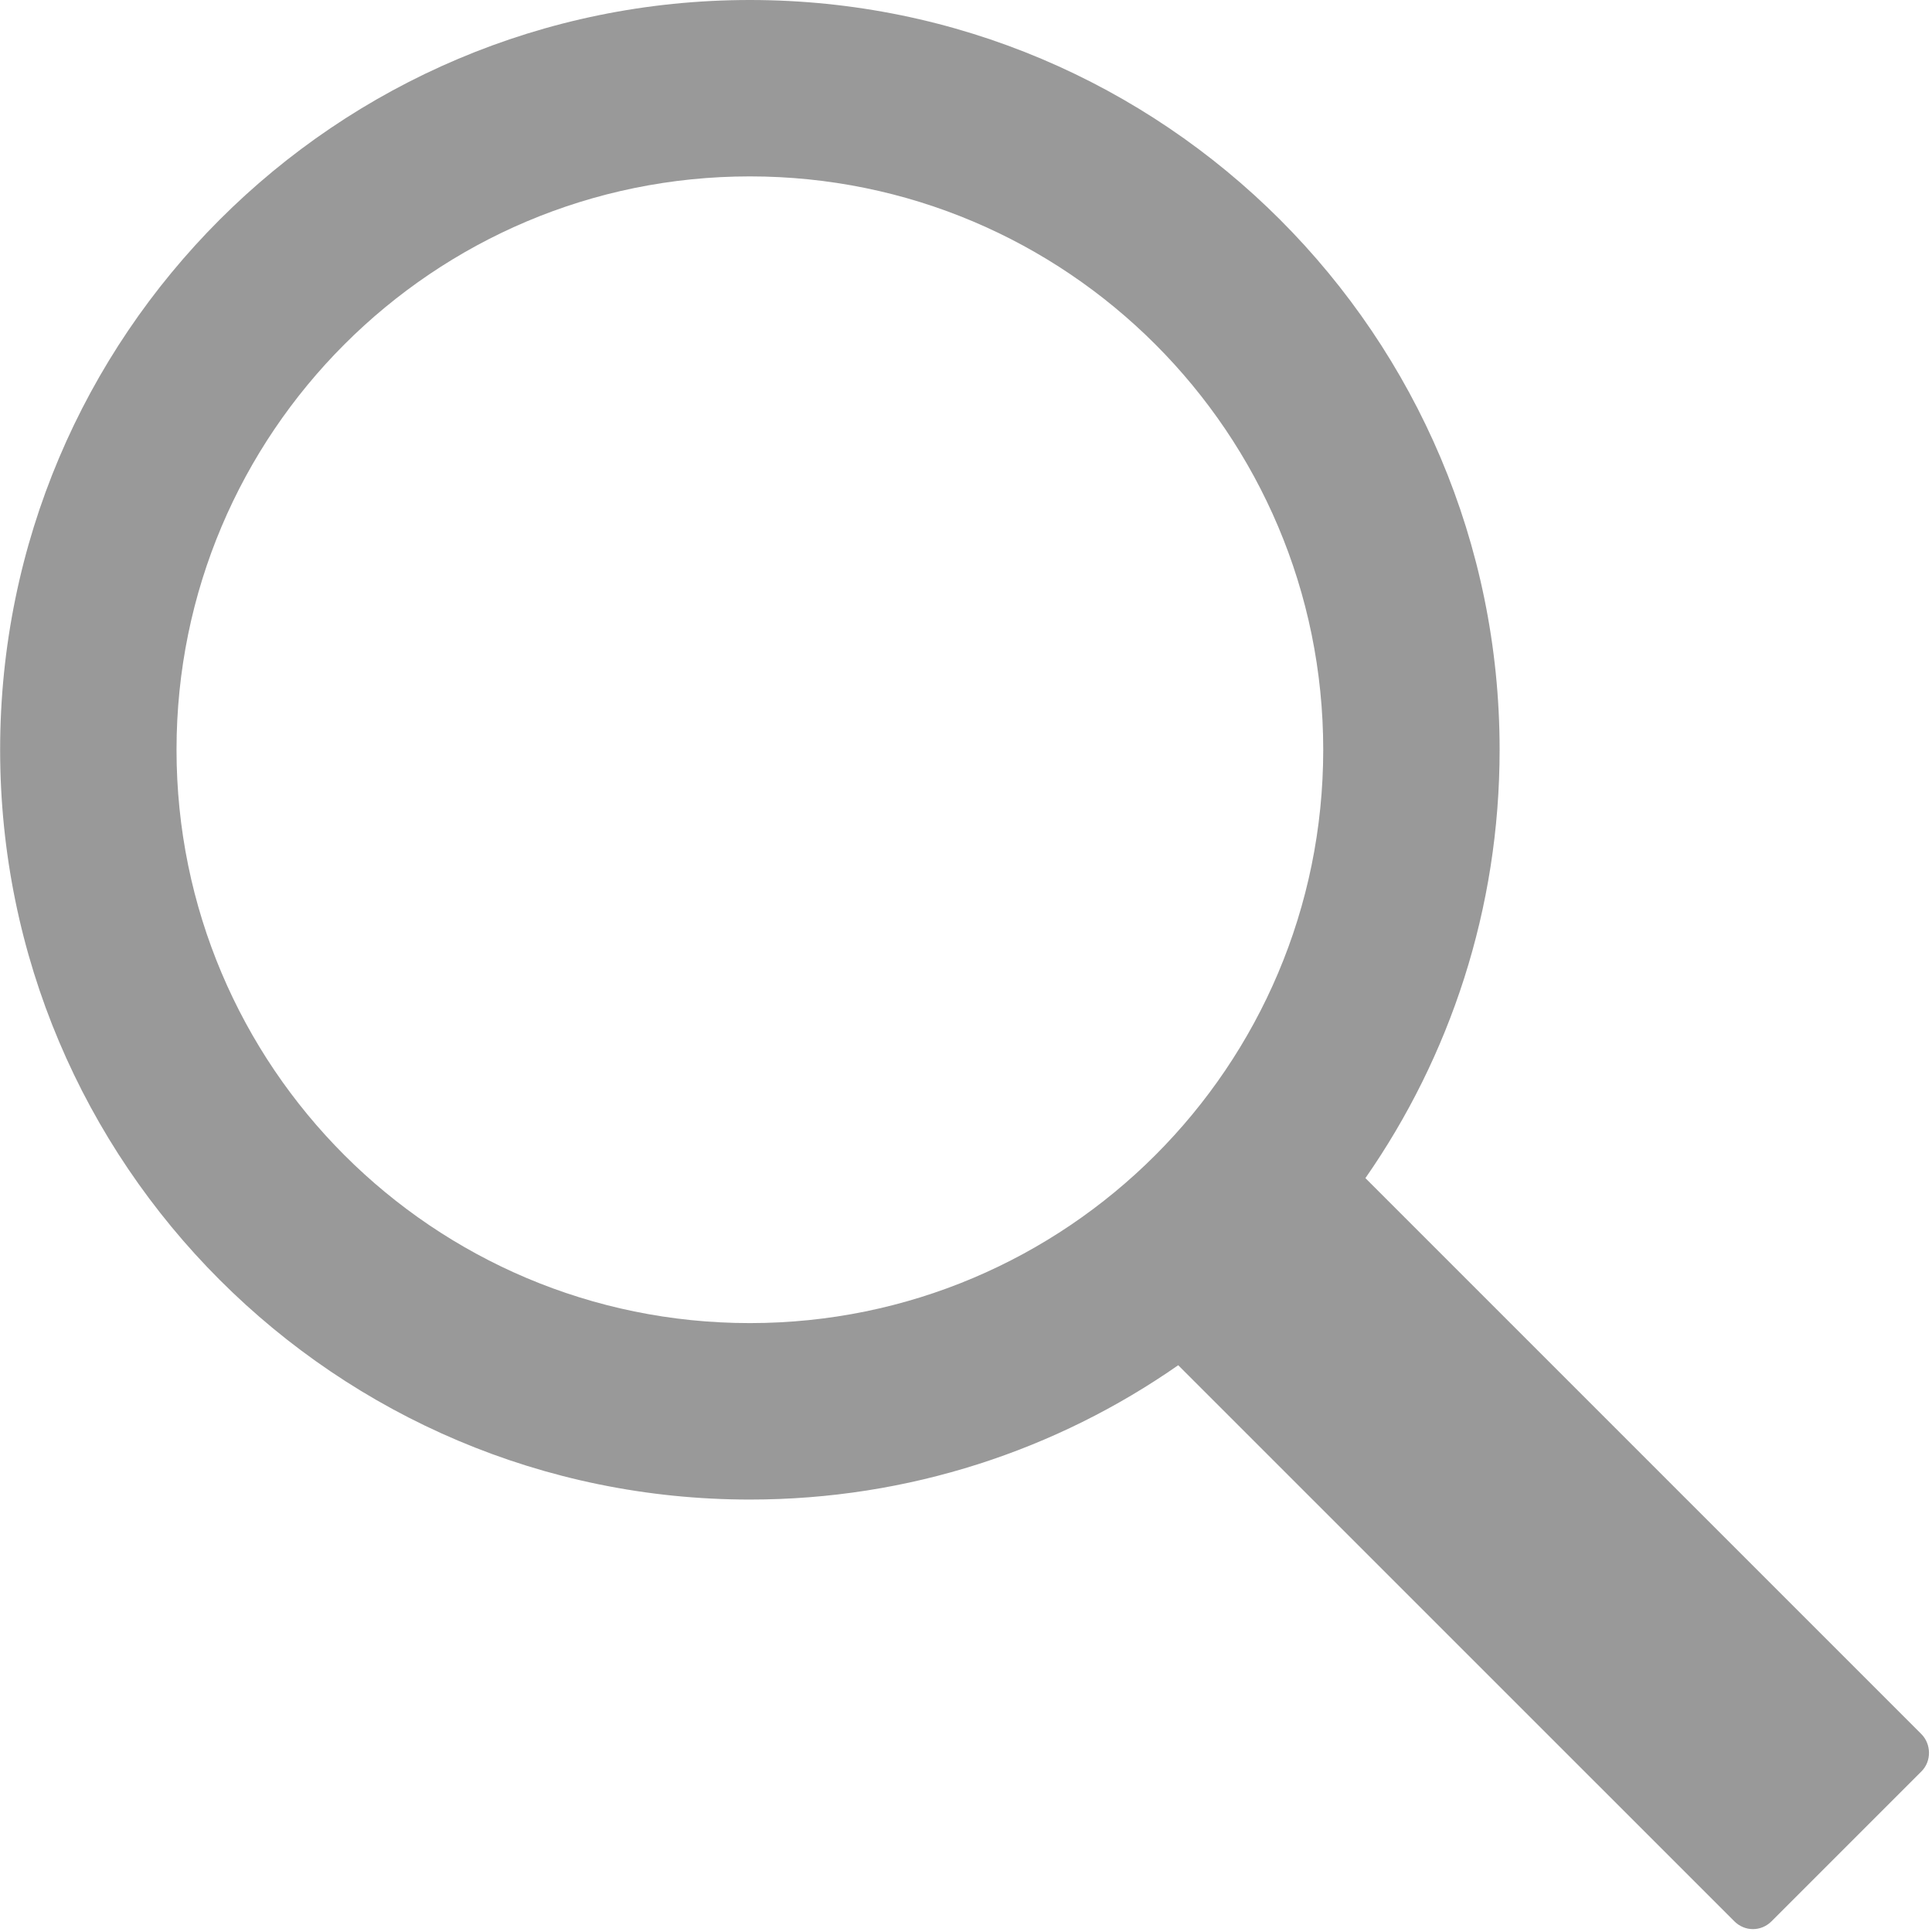
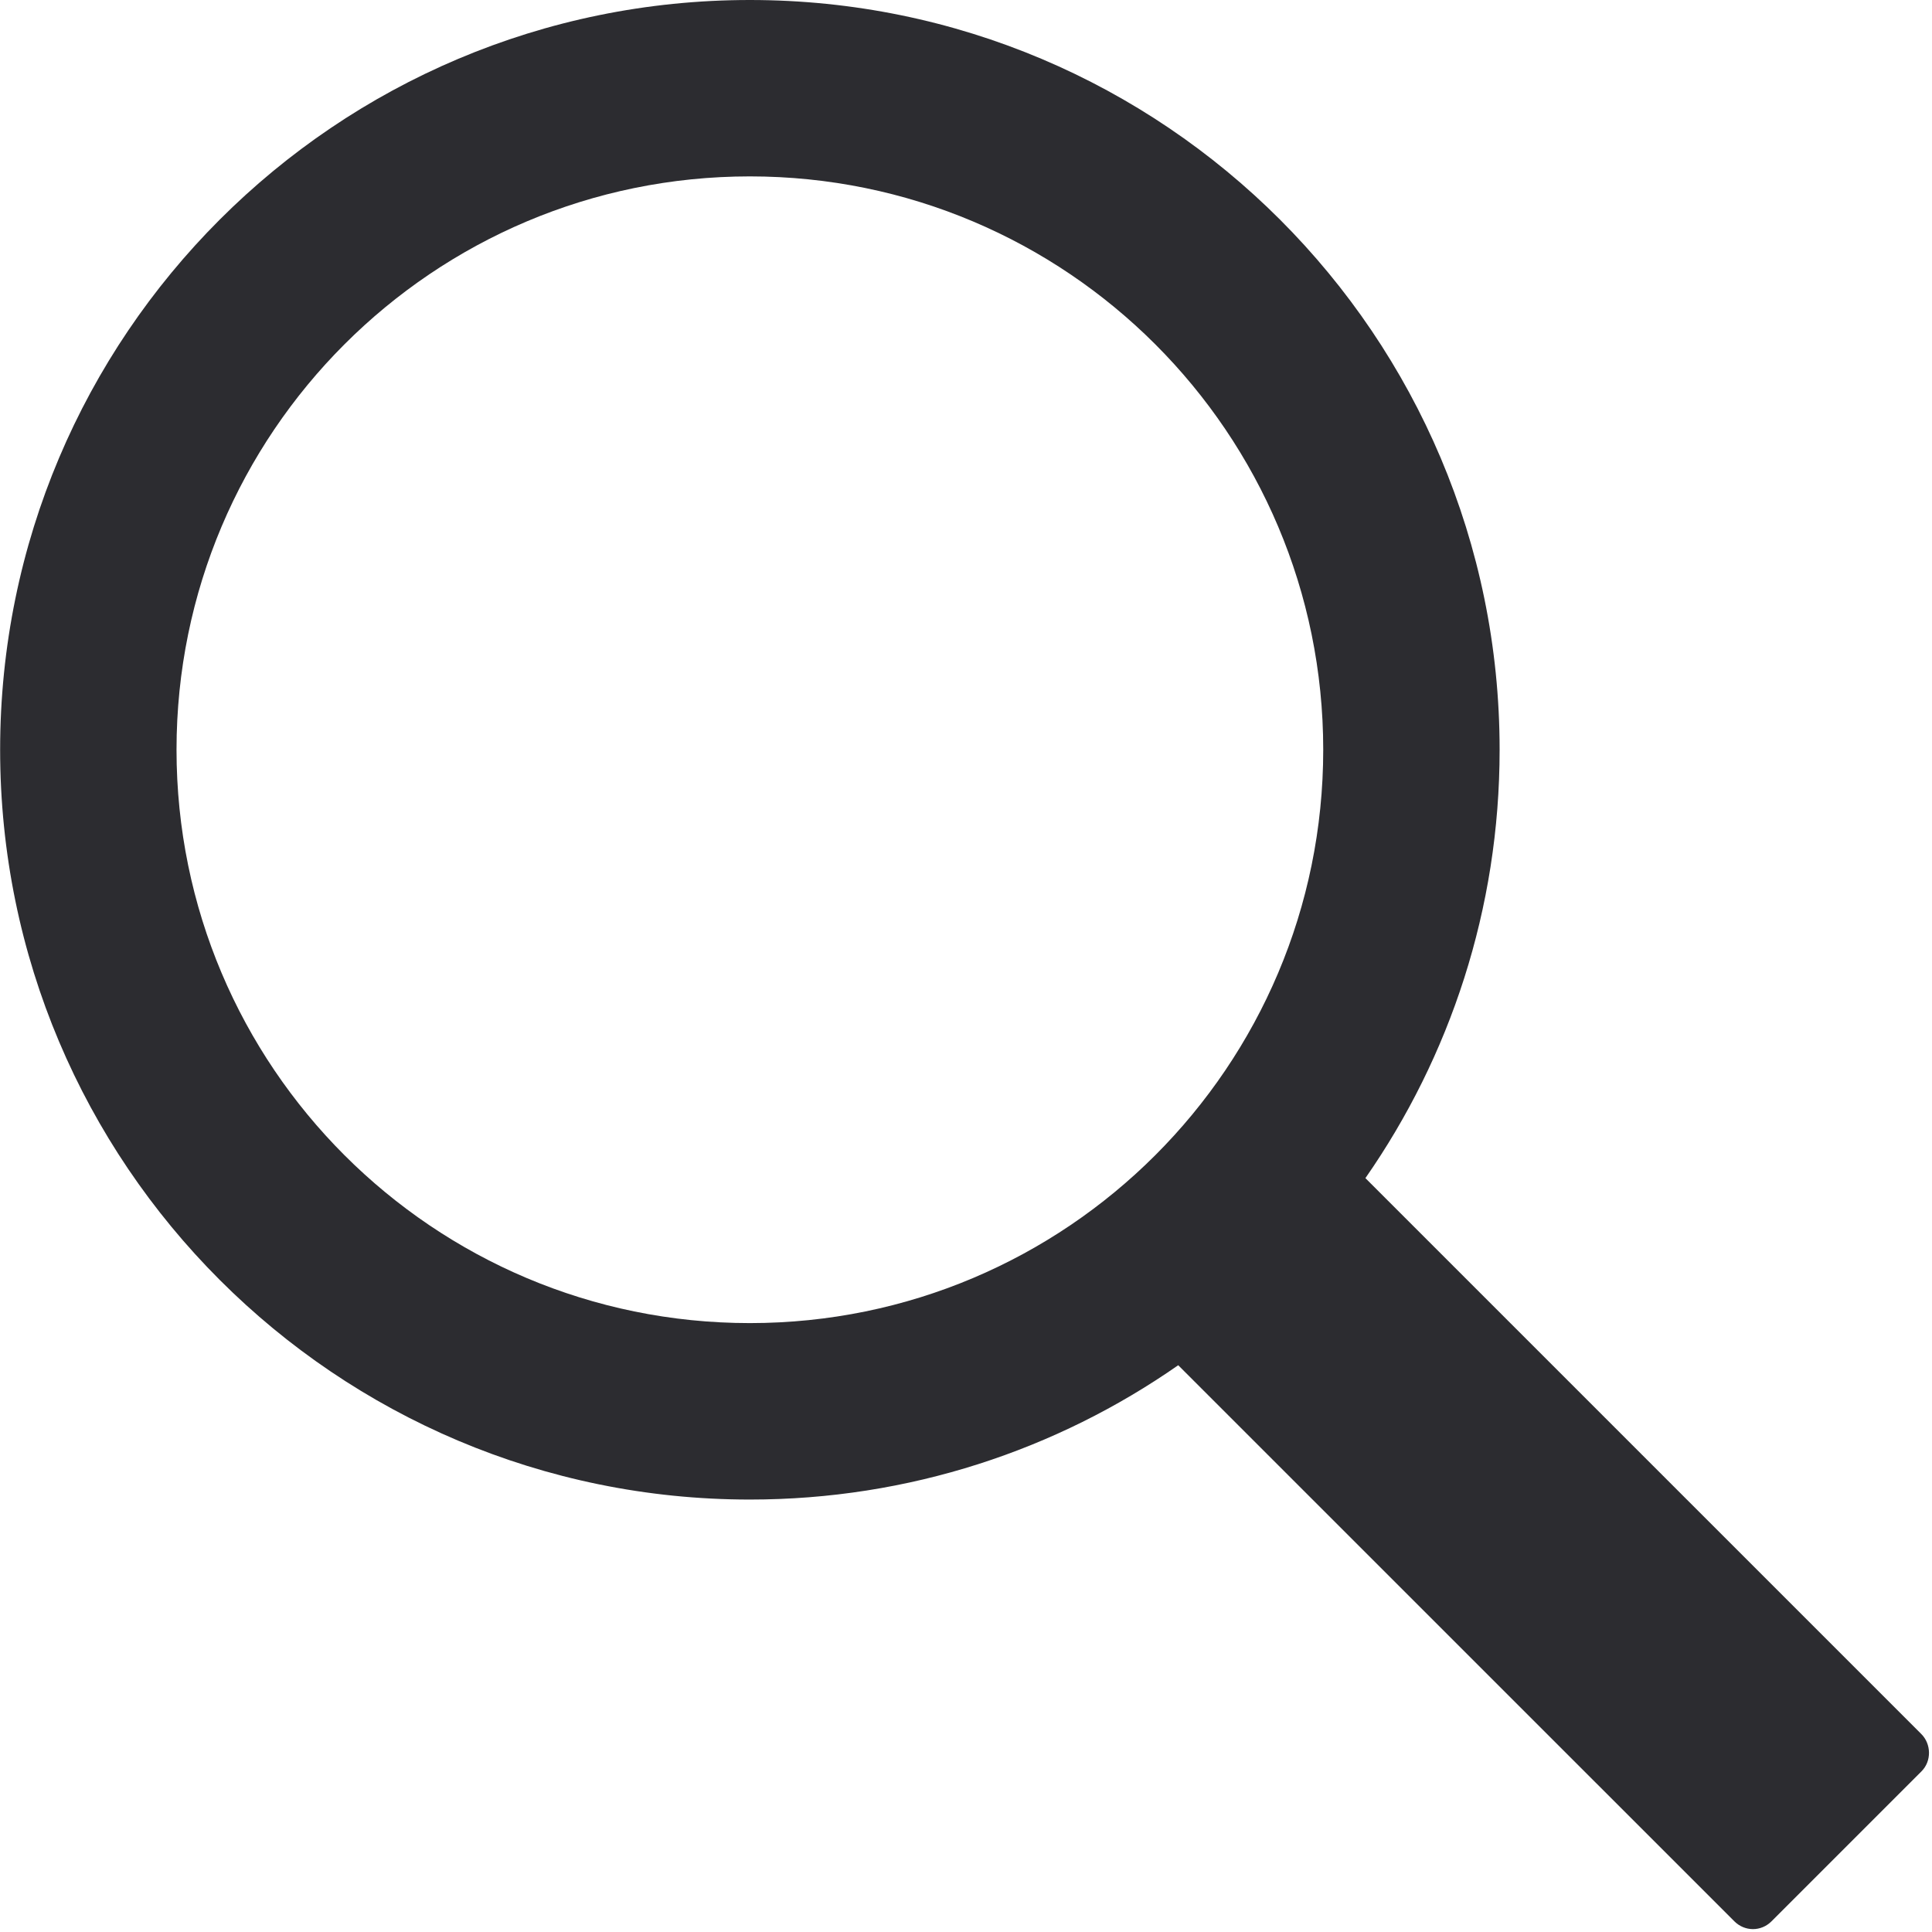
<svg xmlns="http://www.w3.org/2000/svg" width="30px" height="30px" viewBox="0 0 30 30" version="1.1">
  <defs />
  <g id="Page-1" stroke="none" stroke-width="1" fill="none" fill-rule="evenodd">
-     <g id="search" fill-rule="nonzero" fill="#999999">
+     <g id="search" fill-rule="nonzero" fill="#2C2C30">
      <path d="M11.644,0 C5.215,0 0.002,5.213 0.002,11.642 C0.002,18.072 5.215,23.285 11.644,23.285 C14.116,23.285 16.409,22.514 18.294,21.2 L18.295,21.199 L26.93,29.833 C27.09,29.994 27.345,29.998 27.509,29.833 L29.836,27.506 C29.997,27.346 29.988,27.08 29.835,26.927 L21.202,18.294 C22.515,16.408 23.286,14.115 23.286,11.642 C23.286,5.213 18.073,0 11.644,0 Z M11.644,20.545 C6.727,20.545 2.741,16.56 2.741,11.642 C2.741,6.725 6.727,2.739 11.644,2.739 C16.561,2.739 20.547,6.725 20.547,11.642 C20.547,16.56 16.561,20.545 11.644,20.545 Z" id="Shape" />
    </g>
  </g>
</svg>
